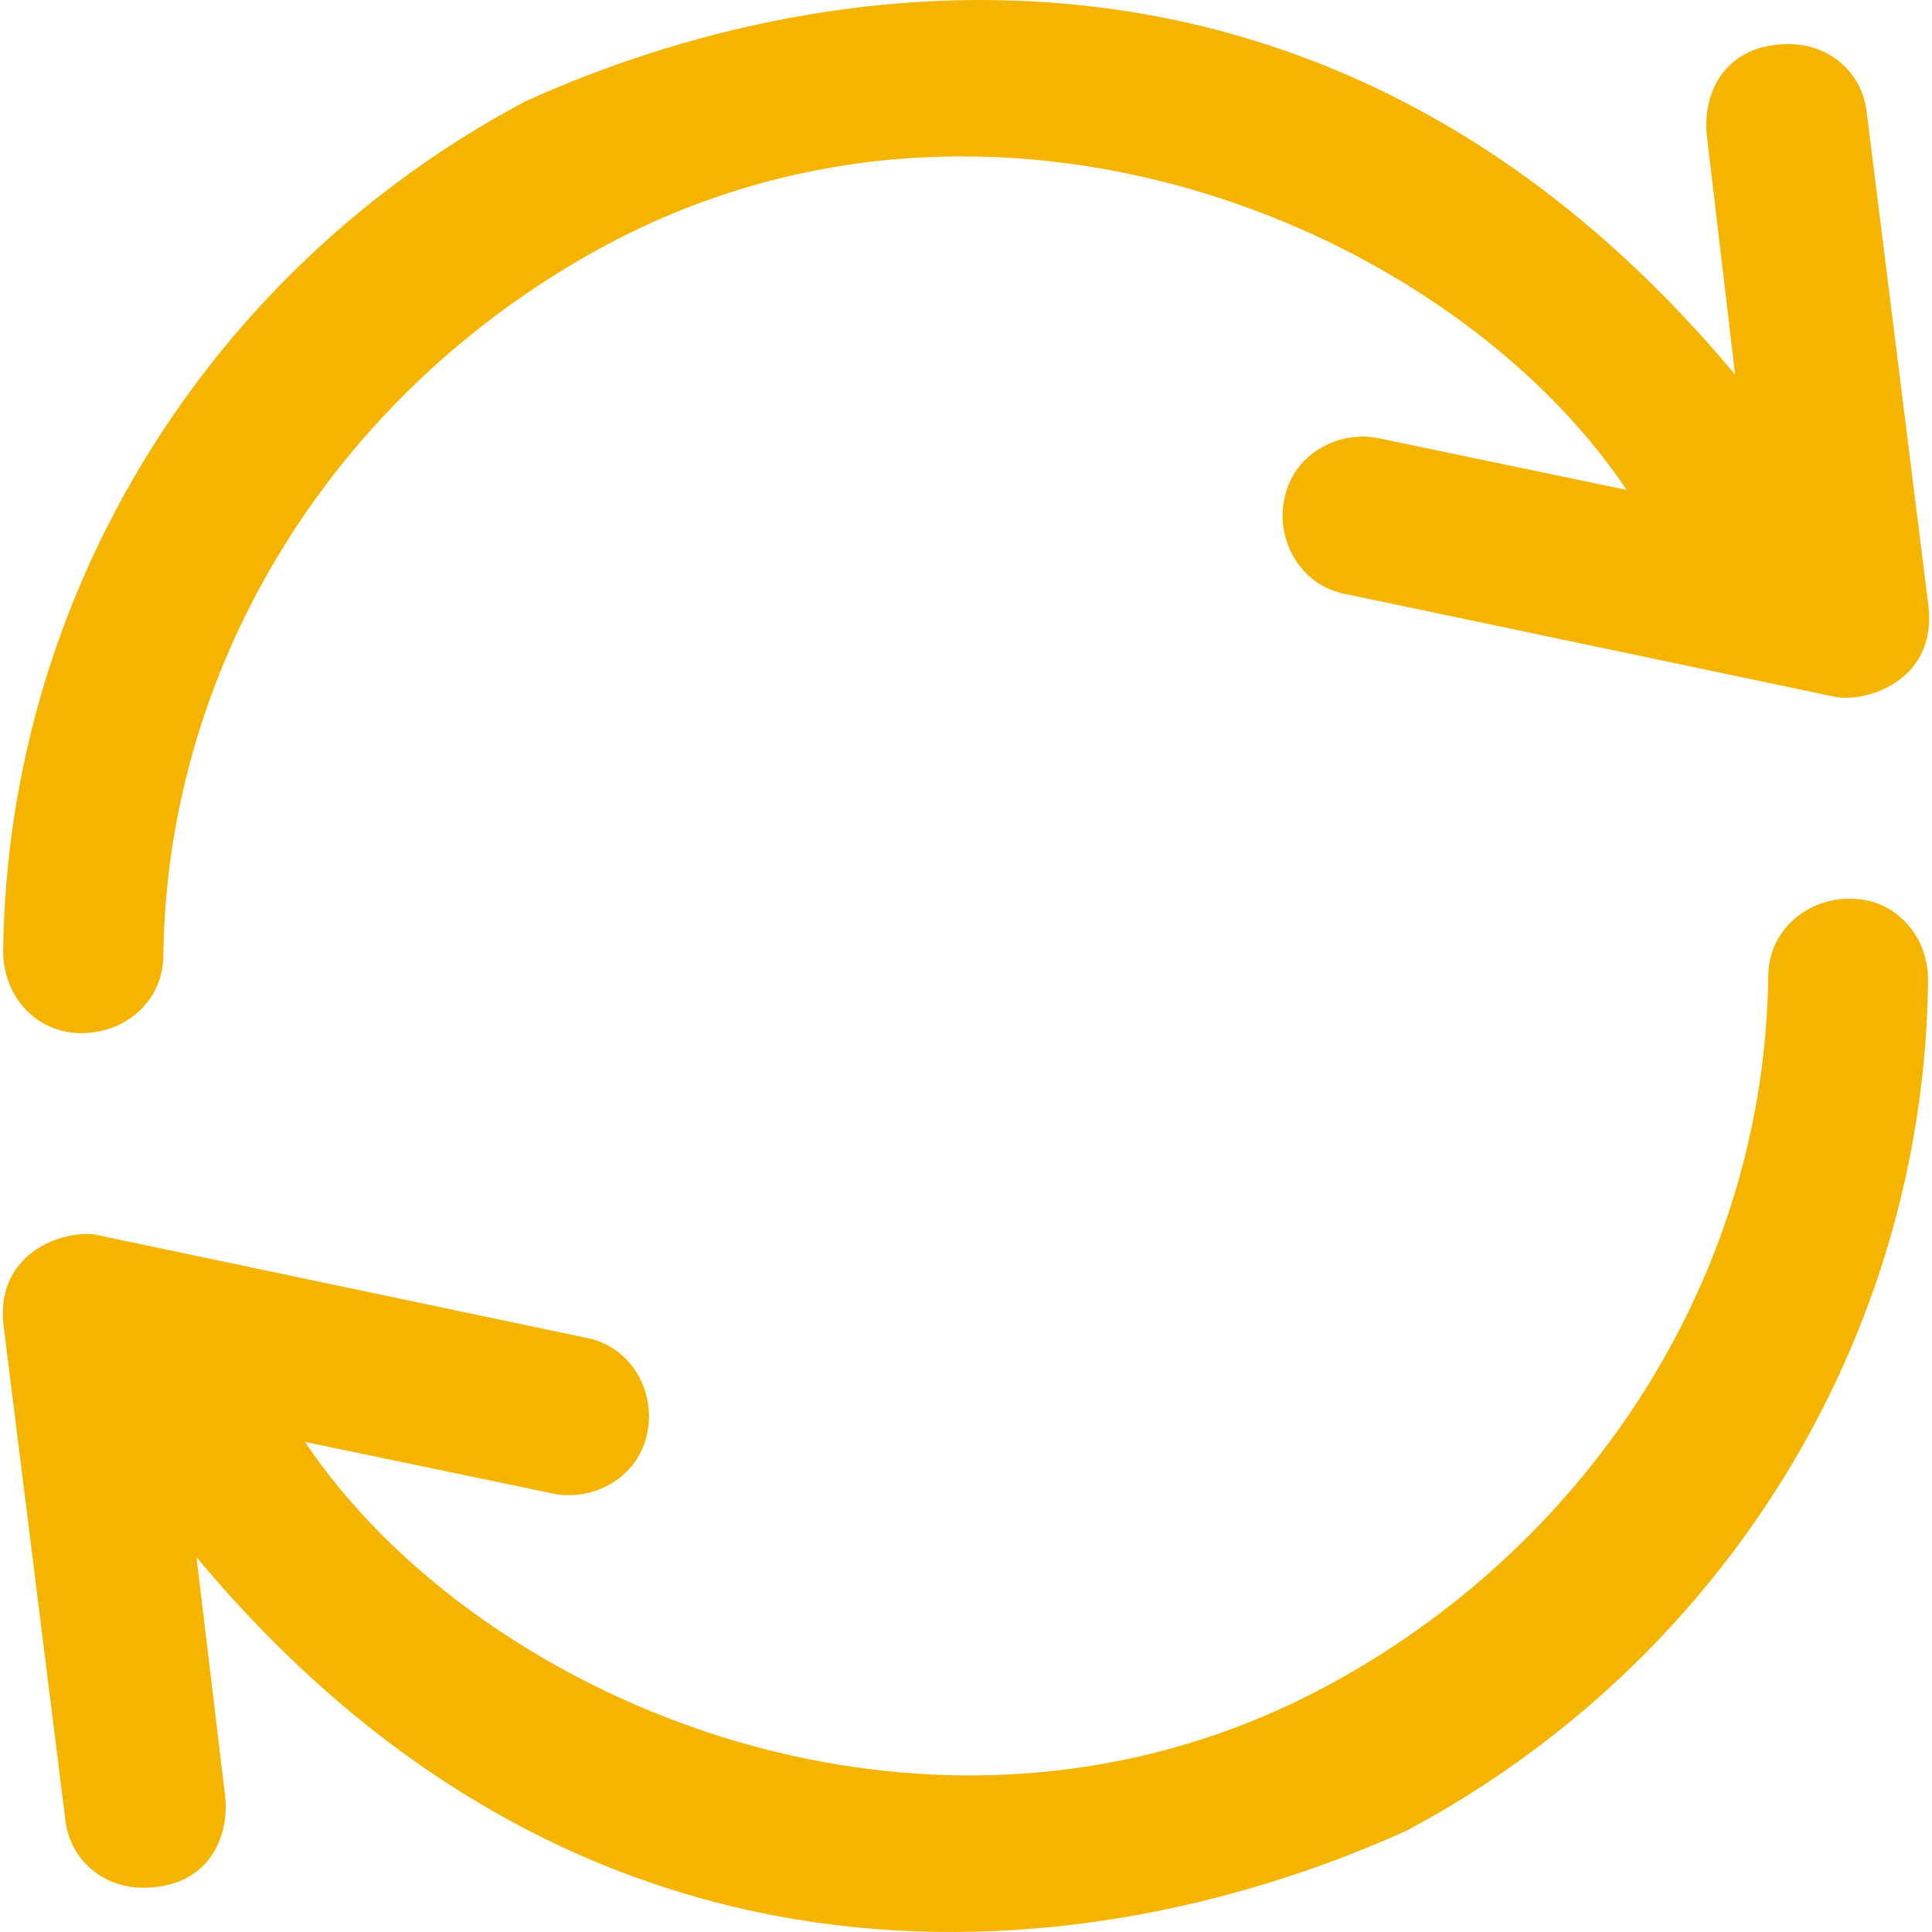
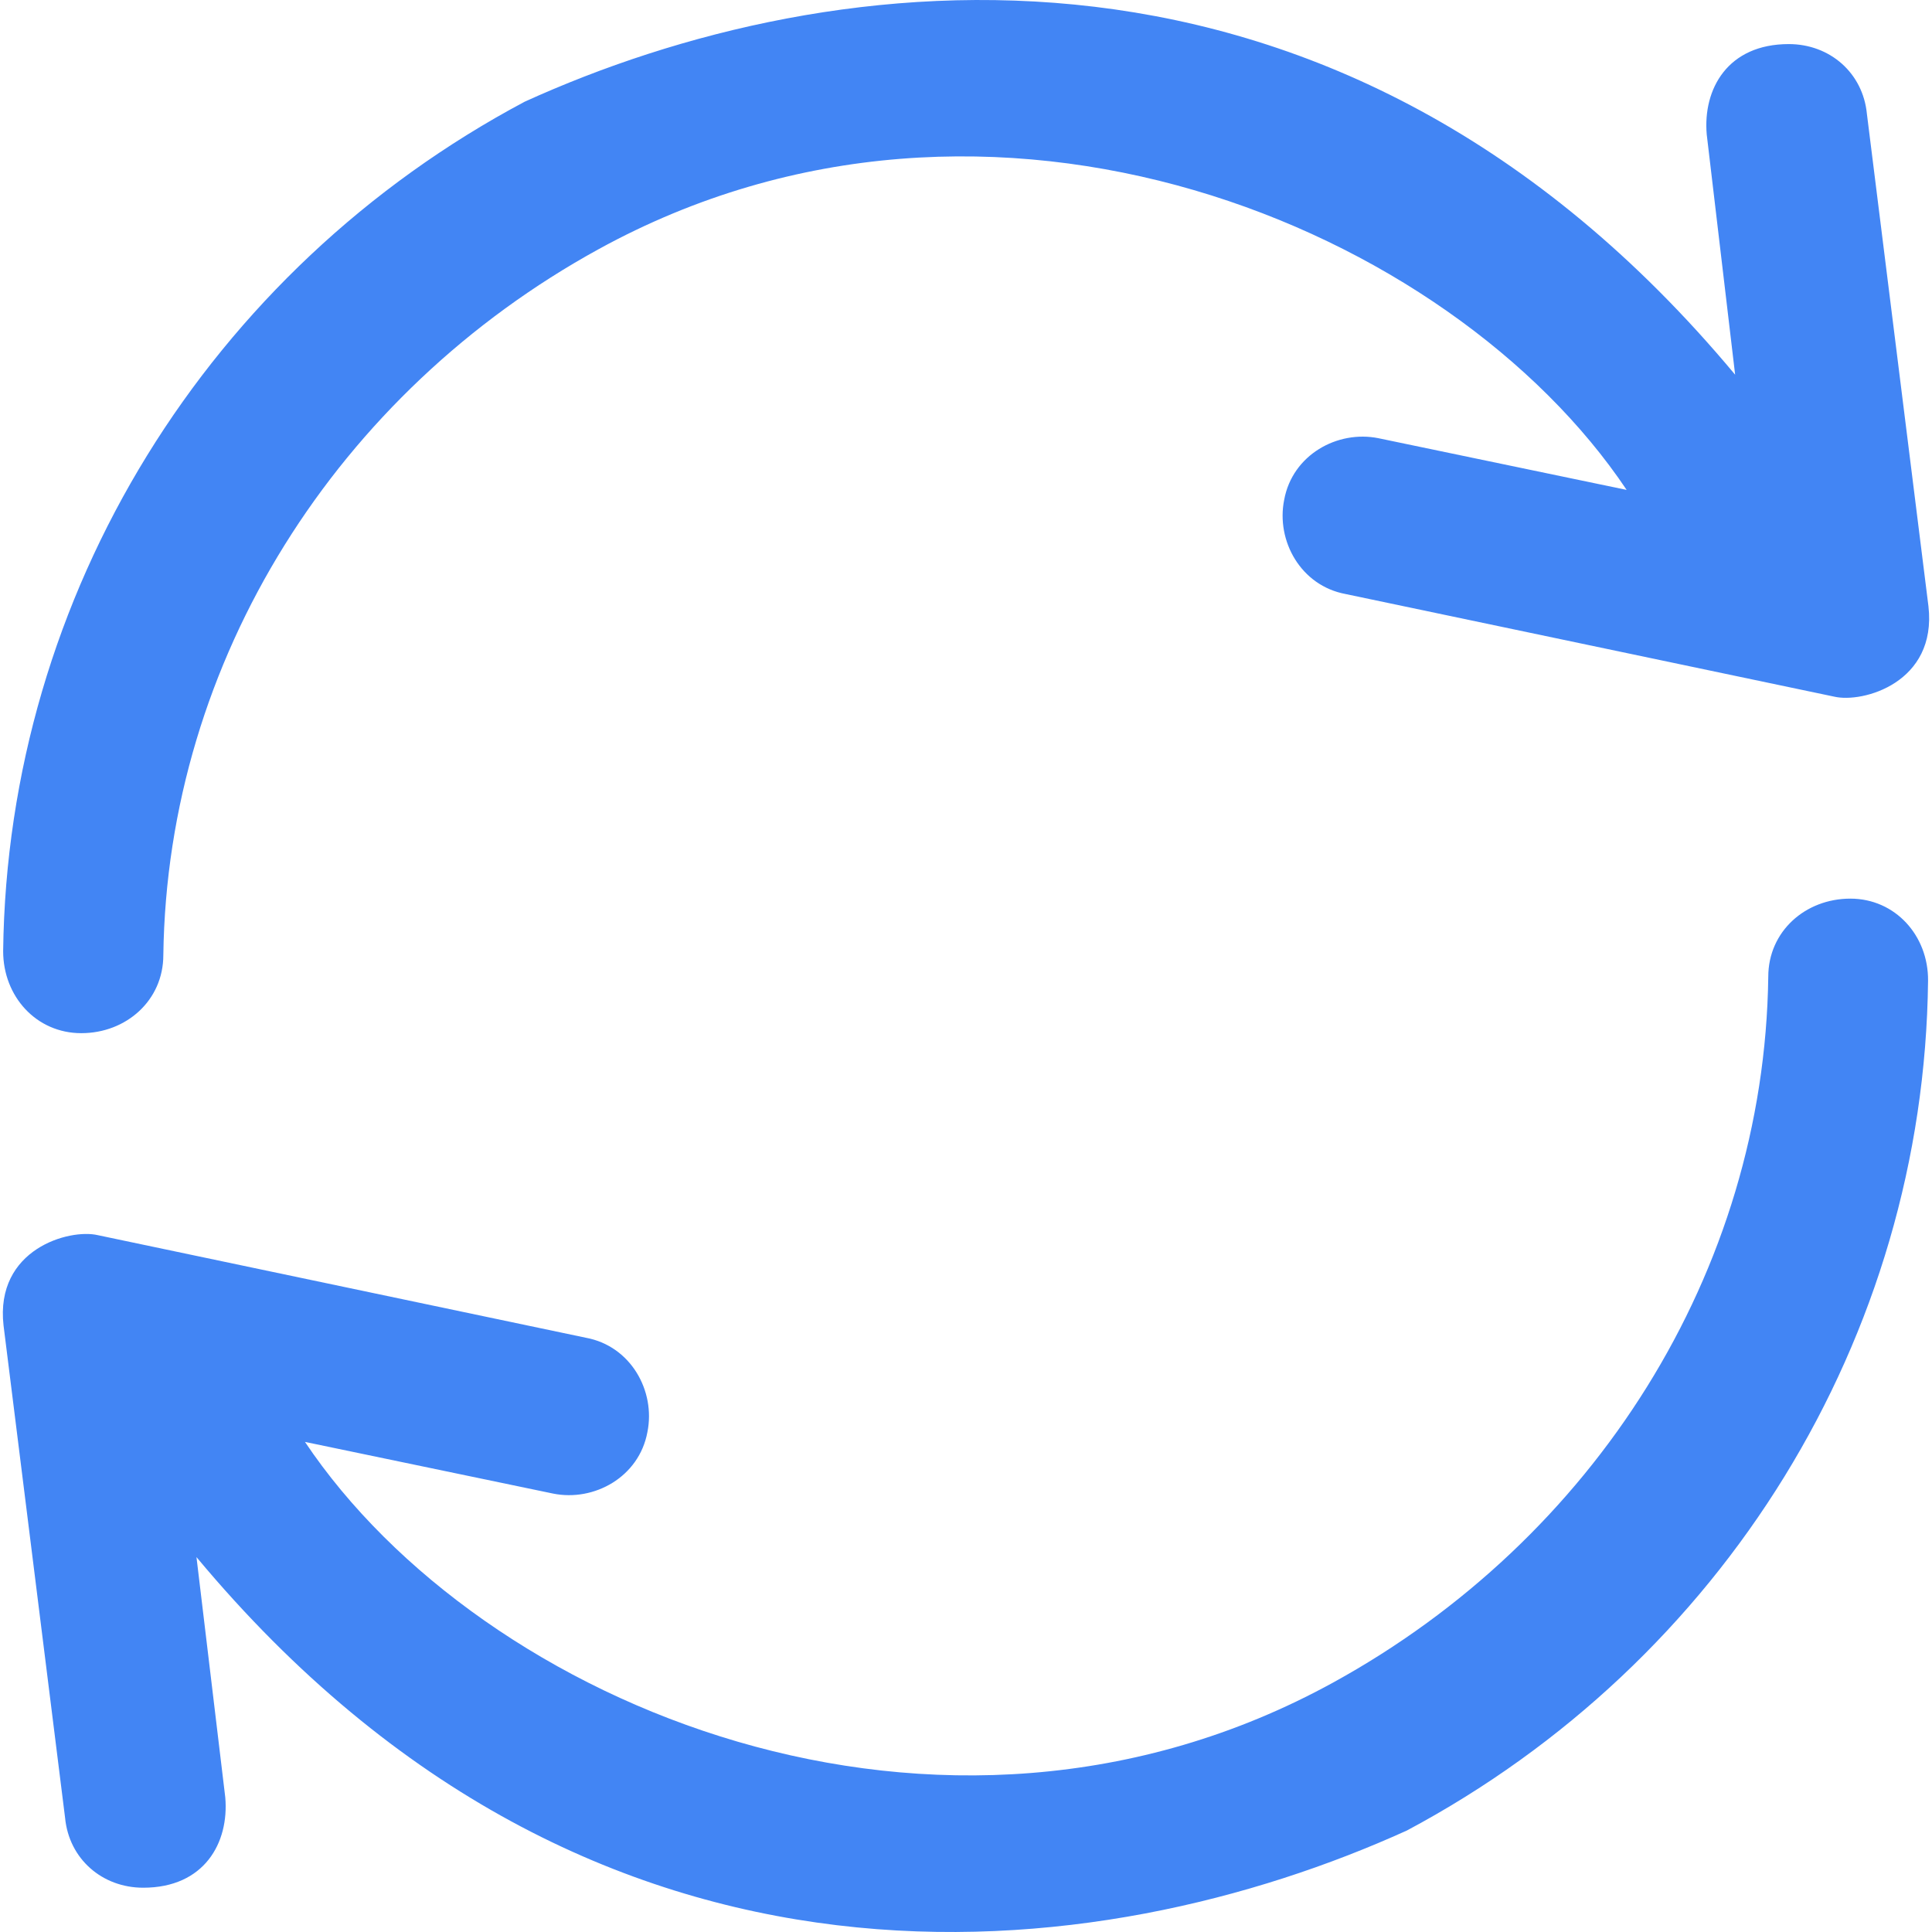
- <svg xmlns="http://www.w3.org/2000/svg" fill="#F4B400" height="800px" width="800px" version="1.1" id="Capa_1" viewBox="0 0 489.698 489.698" xml:space="preserve">
+ <svg xmlns="http://www.w3.org/2000/svg" fill="#4285F4" height="800px" width="800px" version="1.1" id="Capa_1" viewBox="0 0 489.698 489.698" xml:space="preserve">
  <g>
    <g>
      <path d="M468.999,227.774c-11.4,0-20.8,8.3-20.8,19.8c-1,74.9-44.2,142.6-110.3,178.9c-99.6,54.7-216,5.6-260.6-61l62.9,13.1    c10.4,2.1,21.8-4.2,23.9-15.6c2.1-10.4-4.2-21.8-15.6-23.9l-123.7-26c-7.2-1.7-26.1,3.5-23.9,22.9l15.6,124.8    c1,10.4,9.4,17.7,19.8,17.7c15.5,0,21.8-11.4,20.8-22.9l-7.3-60.9c101.1,121.3,229.4,104.4,306.8,69.3    c80.1-42.7,131.1-124.8,132.1-215.4C488.799,237.174,480.399,227.774,468.999,227.774z" />
      <path d="M20.599,261.874c11.4,0,20.8-8.3,20.8-19.8c1-74.9,44.2-142.6,110.3-178.9c99.6-54.7,216-5.6,260.6,61l-62.9-13.1    c-10.4-2.1-21.8,4.2-23.9,15.6c-2.1,10.4,4.2,21.8,15.6,23.9l123.8,26c7.2,1.7,26.1-3.5,23.9-22.9l-15.6-124.8    c-1-10.4-9.4-17.7-19.8-17.7c-15.5,0-21.8,11.4-20.8,22.9l7.2,60.9c-101.1-121.2-229.4-104.4-306.8-69.2    c-80.1,42.6-131.1,124.8-132.2,215.3C0.799,252.574,9.199,261.874,20.599,261.874z" />
    </g>
  </g>
</svg>
